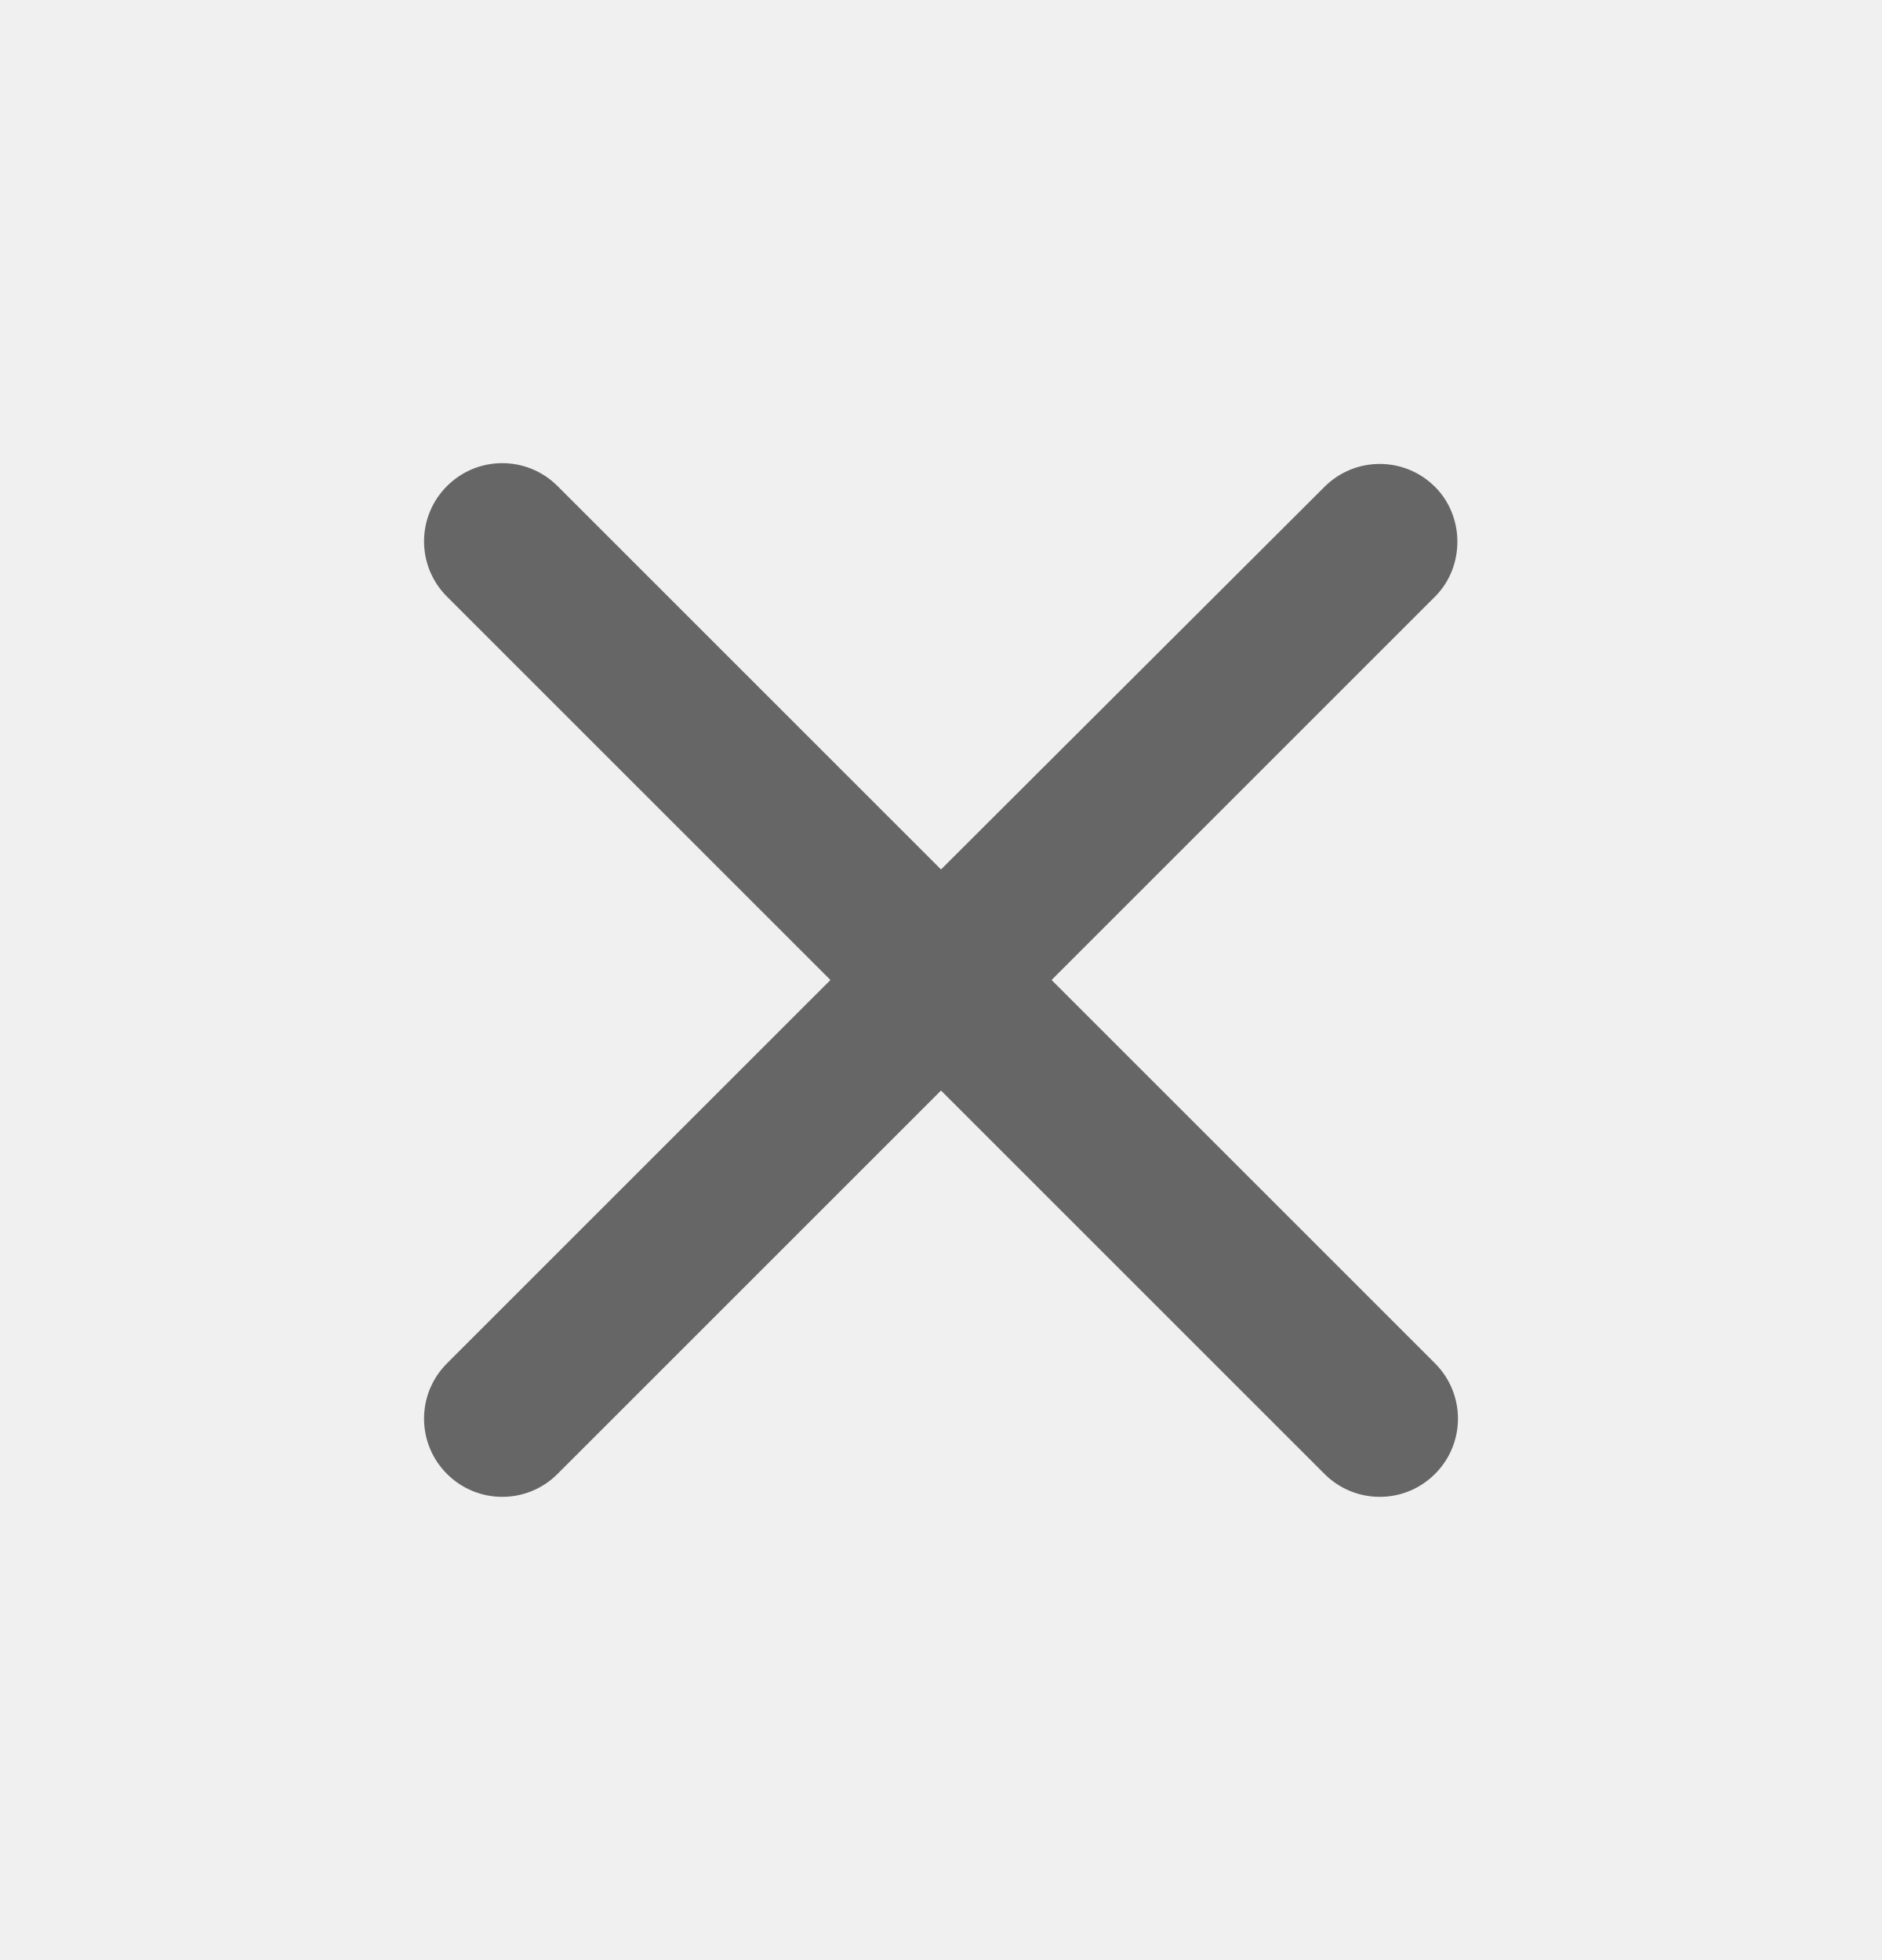
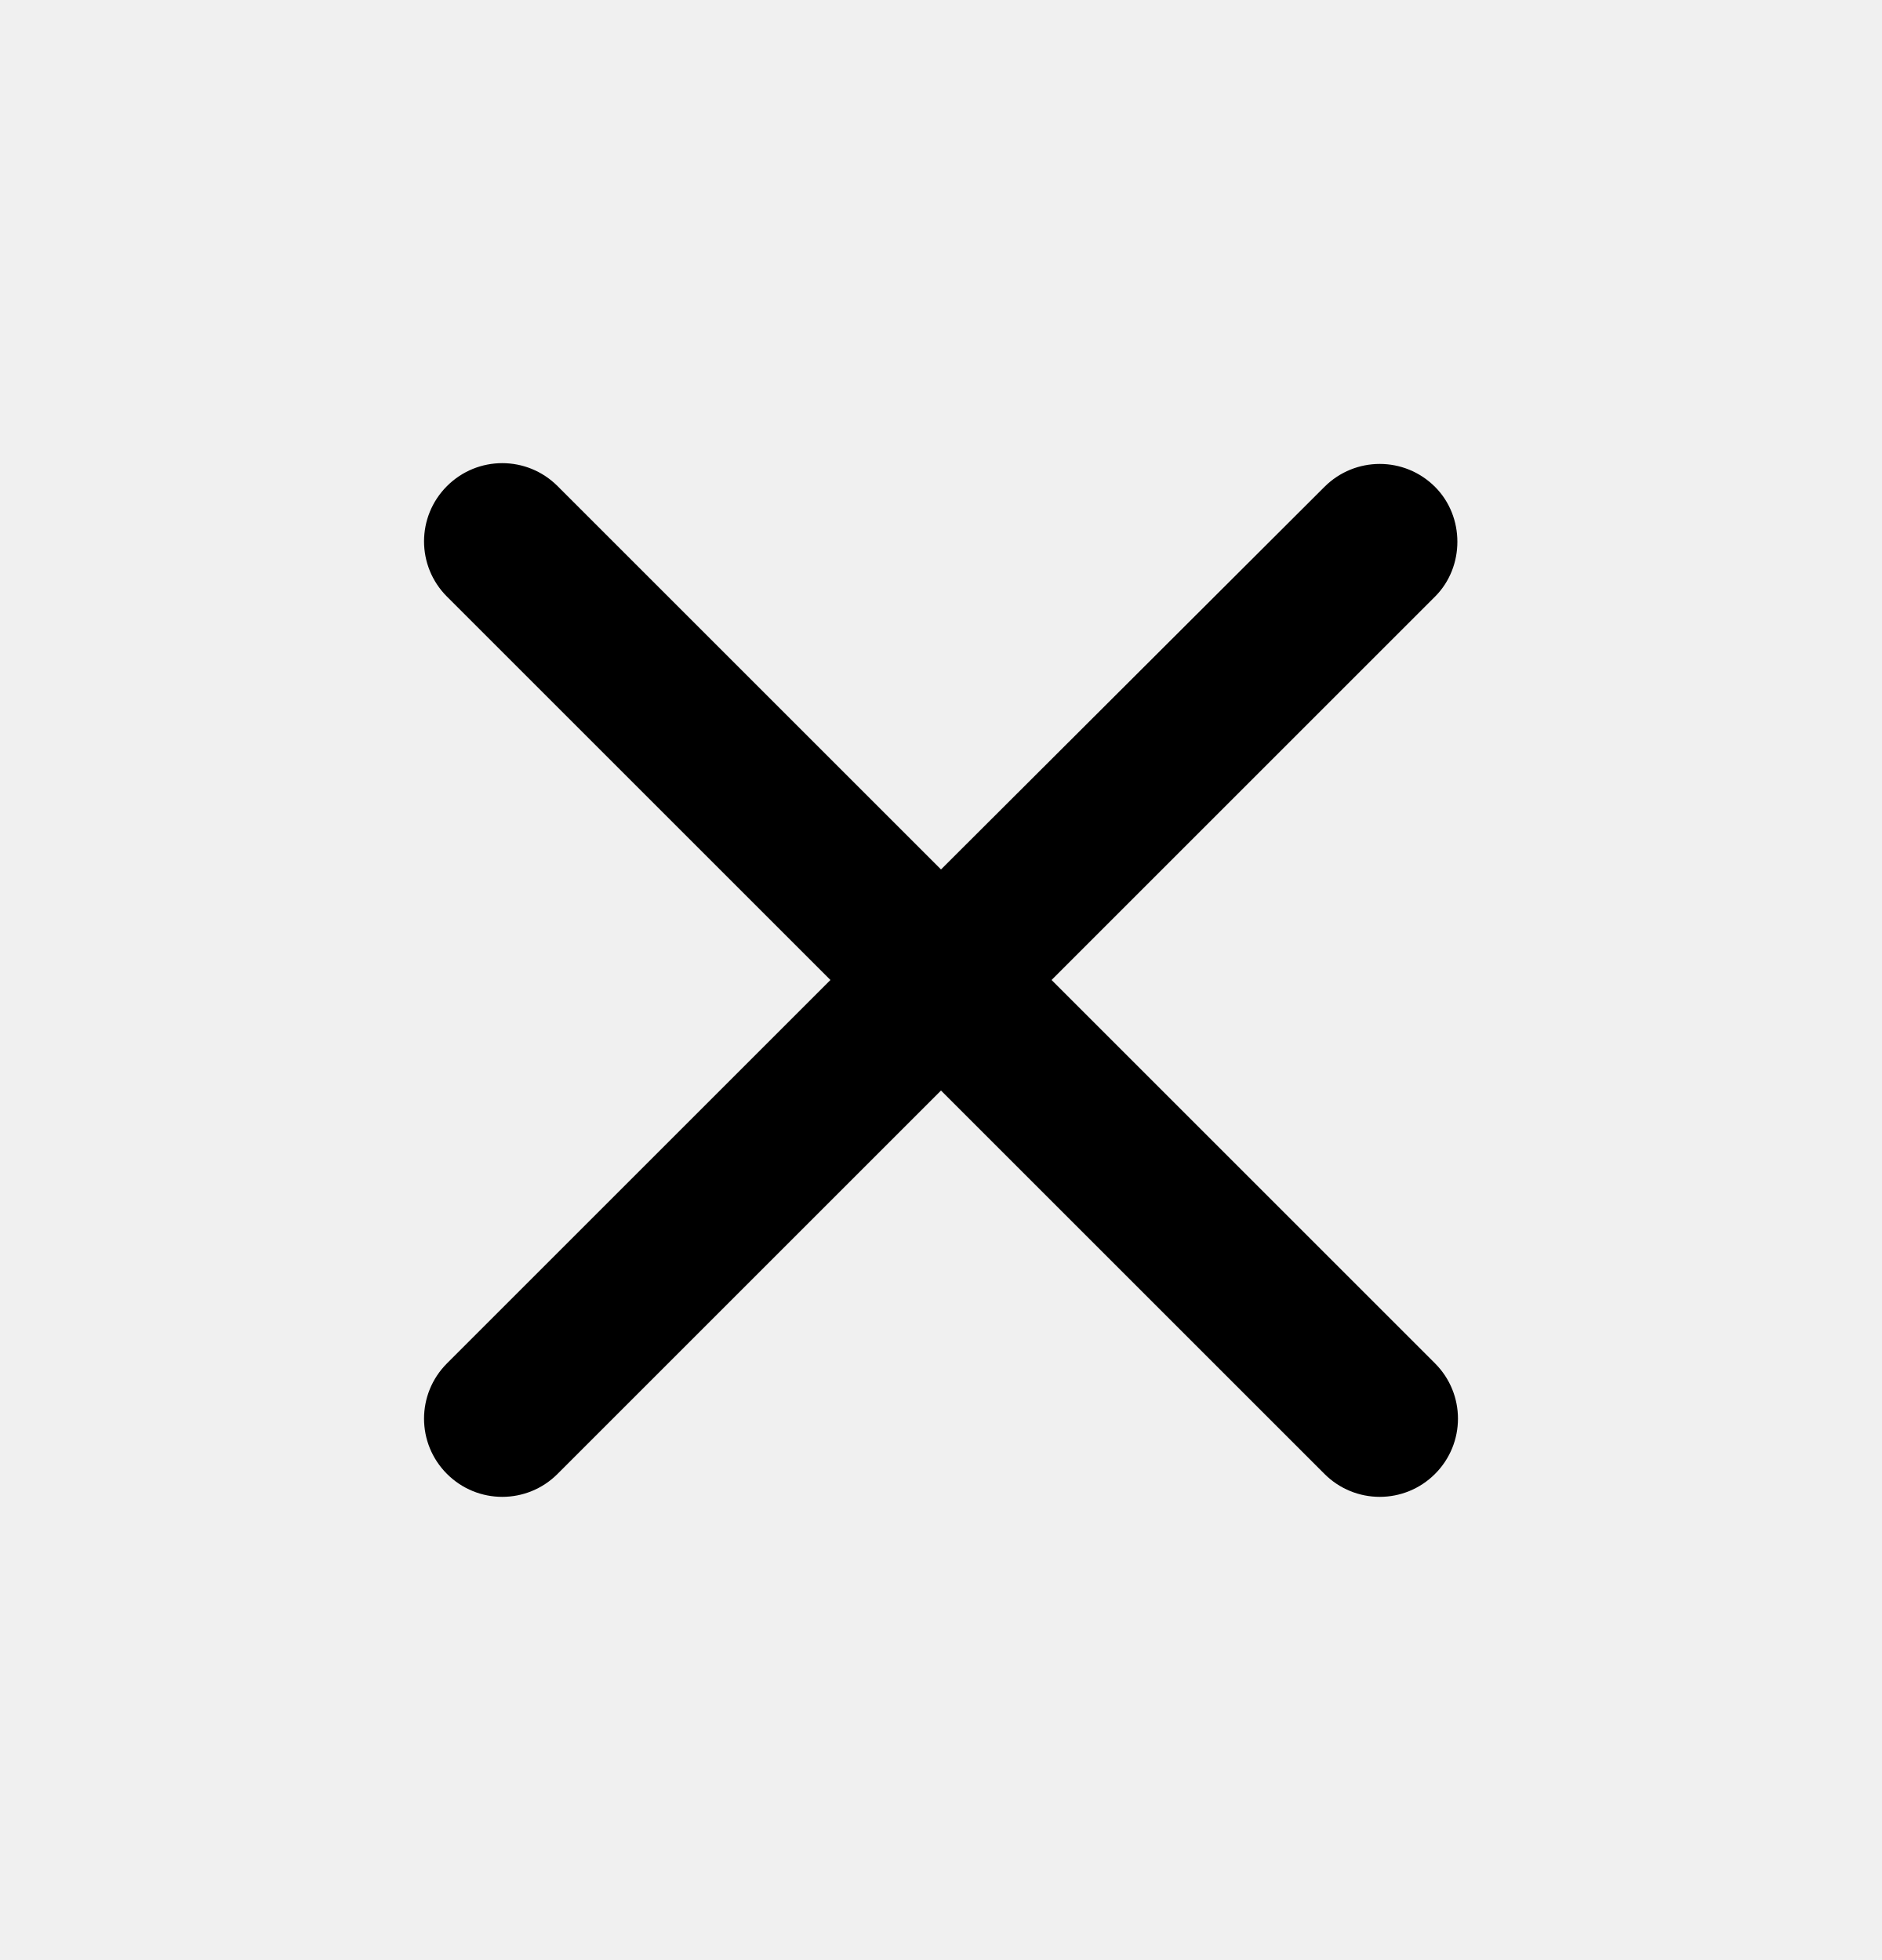
<svg xmlns="http://www.w3.org/2000/svg" width="24" height="25" viewBox="0 0 24 25" fill="none">
  <g id="close" clip-path="url(#clip0_1897_43157)">
-     <path id="Vector" d="M18.3 6.21C17.91 5.82 17.28 5.82 16.89 6.21L12 11.09L7.11 6.2C6.72 5.81 6.09 5.81 5.7 6.2C5.31 6.59 5.31 7.22 5.7 7.61L10.59 12.5L5.7 17.39C5.31 17.78 5.31 18.41 5.7 18.8C6.09 19.19 6.72 19.19 7.11 18.8L12 13.91L16.89 18.8C17.28 19.19 17.91 19.19 18.3 18.8C18.69 18.41 18.69 17.78 18.3 17.39L13.41 12.5L18.3 7.61C18.68 7.23 18.68 6.59 18.3 6.21Z" fill="#666666" />
+     <path id="Vector" d="M18.3 6.21C17.91 5.82 17.28 5.82 16.89 6.21L12 11.09L7.11 6.2C6.72 5.81 6.09 5.81 5.7 6.2C5.31 6.59 5.31 7.22 5.7 7.61L10.59 12.5L5.7 17.39C5.31 17.78 5.31 18.41 5.7 18.8C6.09 19.19 6.72 19.19 7.11 18.8L12 13.91L16.89 18.8C17.28 19.19 17.91 19.19 18.3 18.8C18.69 18.41 18.69 17.78 18.3 17.39L13.41 12.5L18.3 7.61C18.68 7.23 18.68 6.59 18.3 6.21Z" fill="currentColor" />
  </g>
  <defs>
    <clipPath id="clip0_1897_43157">
      <rect width="24" height="24" fill="white" transform="translate(0 0.5)" />
    </clipPath>
  </defs>
</svg>
